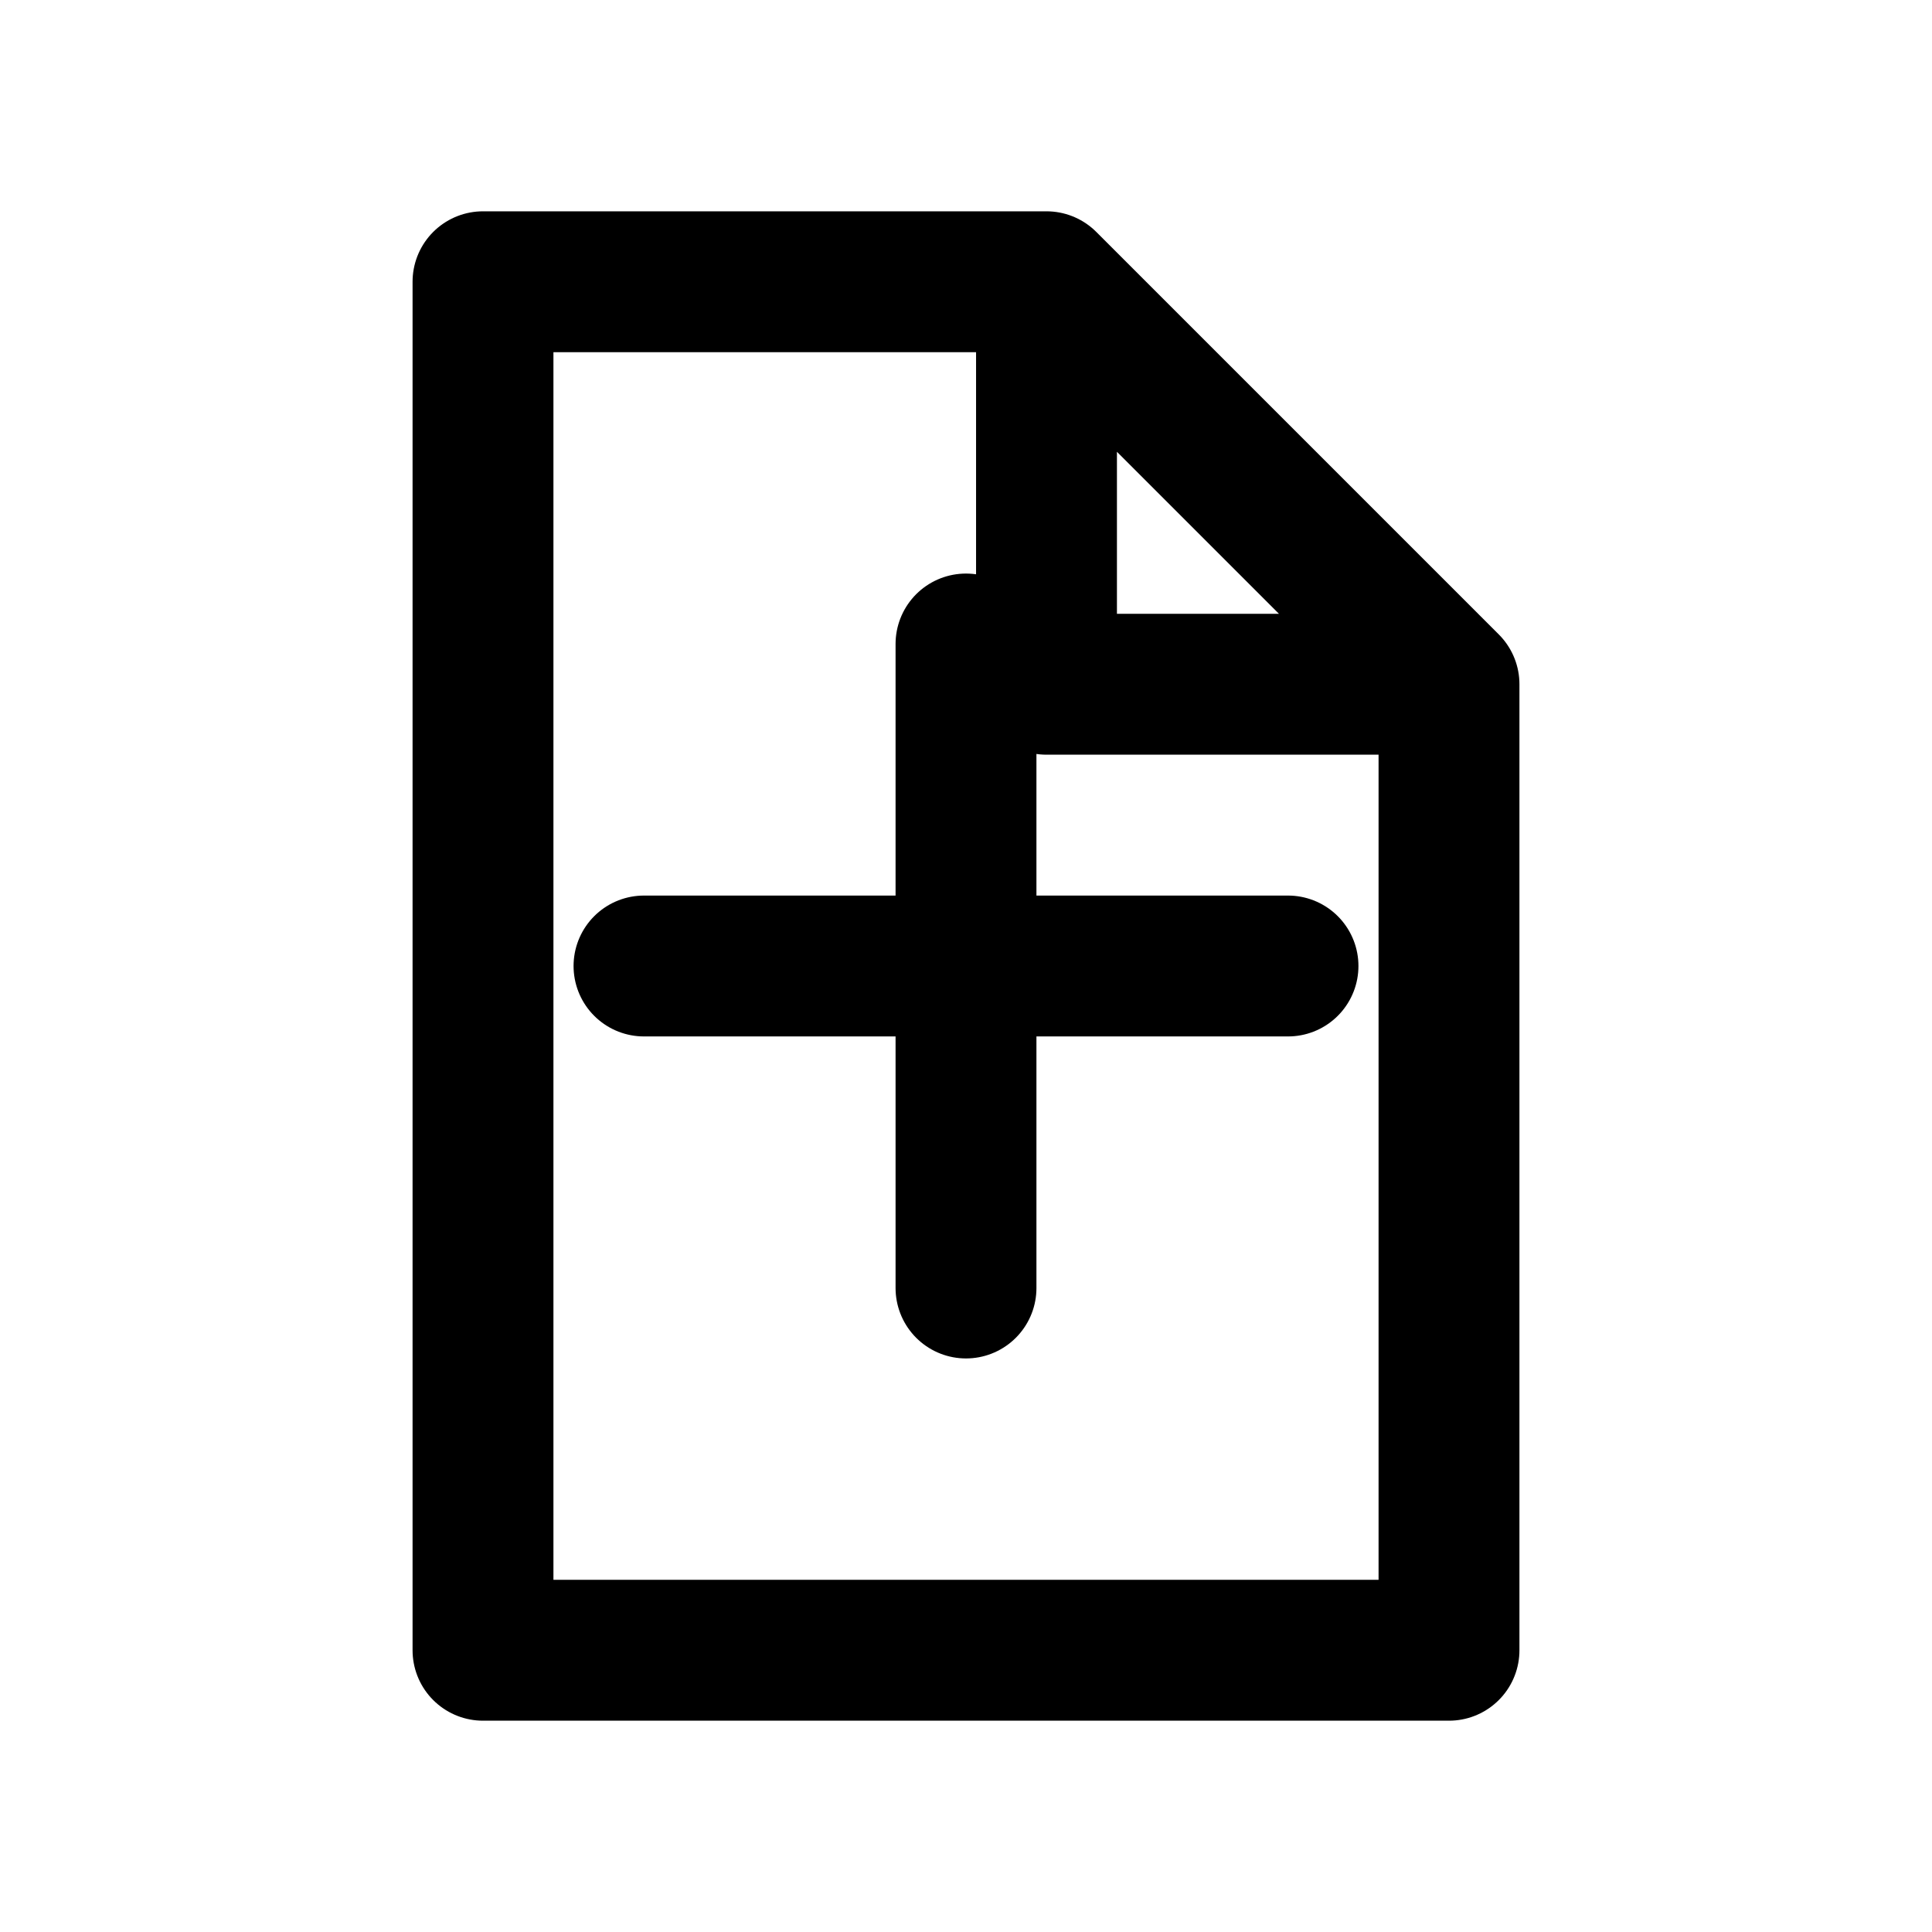
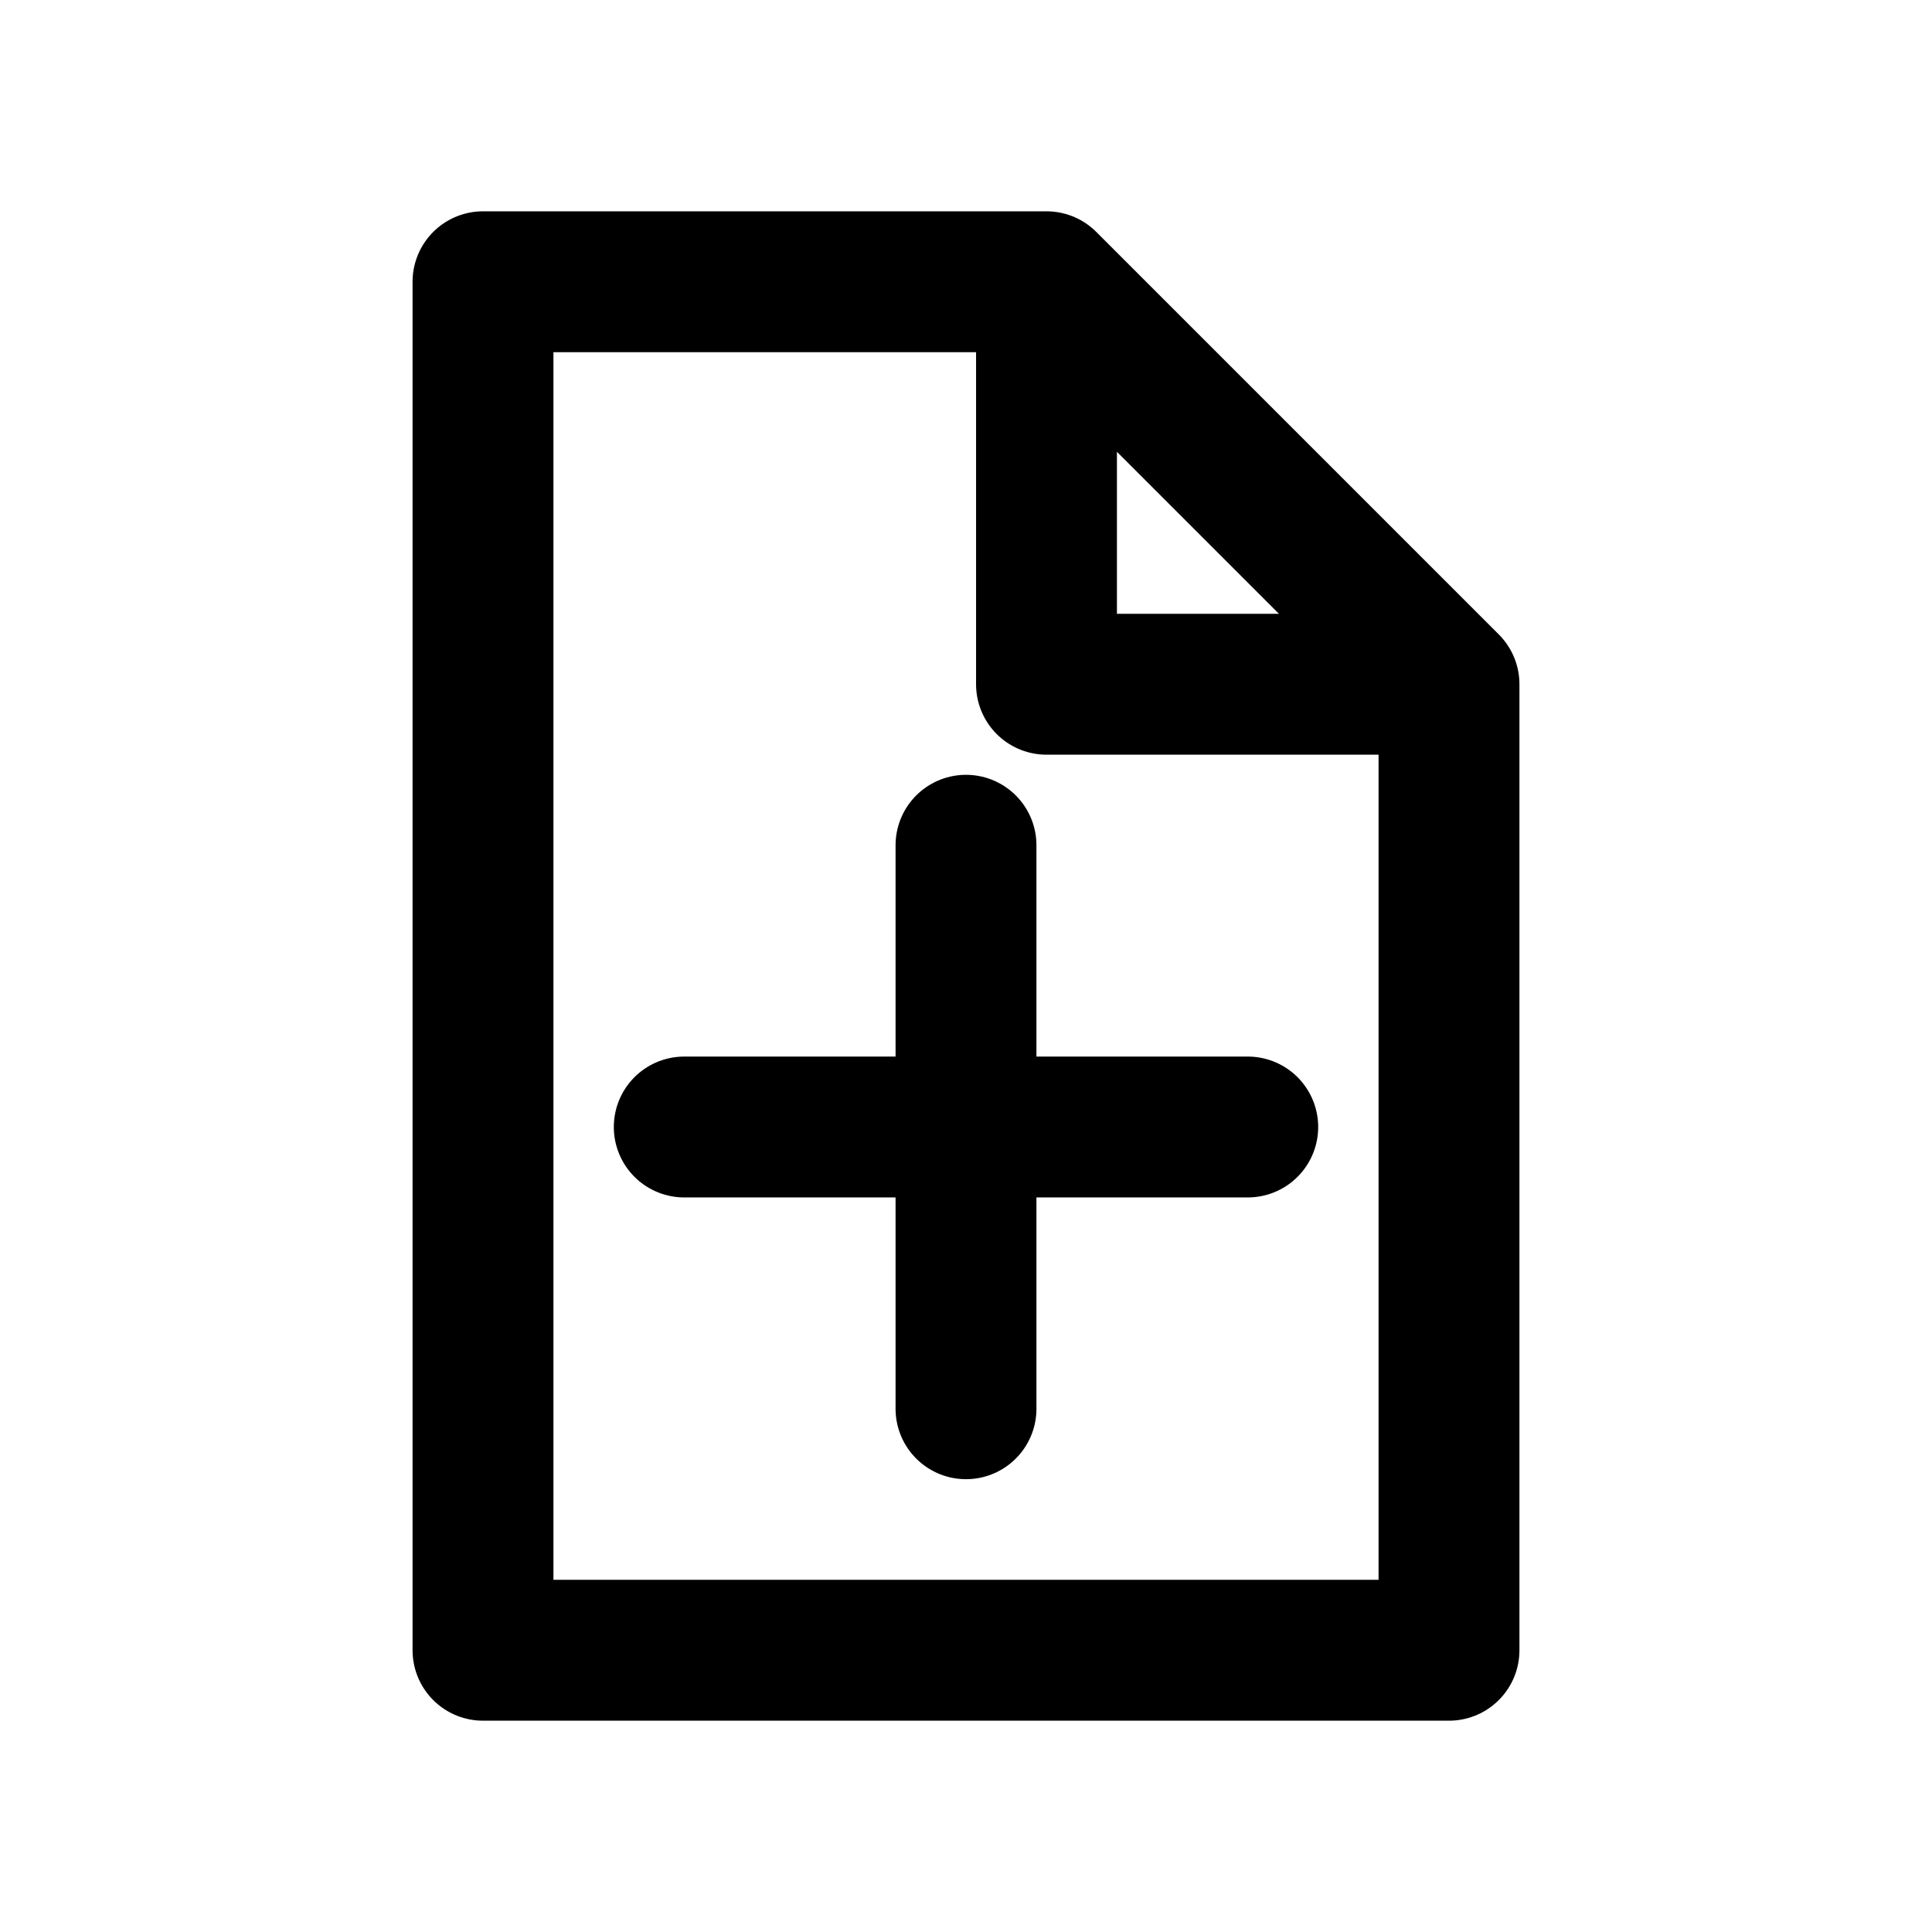
<svg xmlns="http://www.w3.org/2000/svg" viewBox="0 0 24 24" fill="none" stroke="currentColor" stroke-width="1.75" stroke-linecap="round" stroke-linejoin="round" role="img" aria-labelledby="title">
  <g>
    <path d="M6 3.5h7l5 5V20.5H6zM13 3.5v5h5" />
-     <path class="accent" d="M12 8v8M8 12h8" />
+     <path class="accent" d="M12 10.5v7M8.5 14h7" />
  </g>
</svg>
